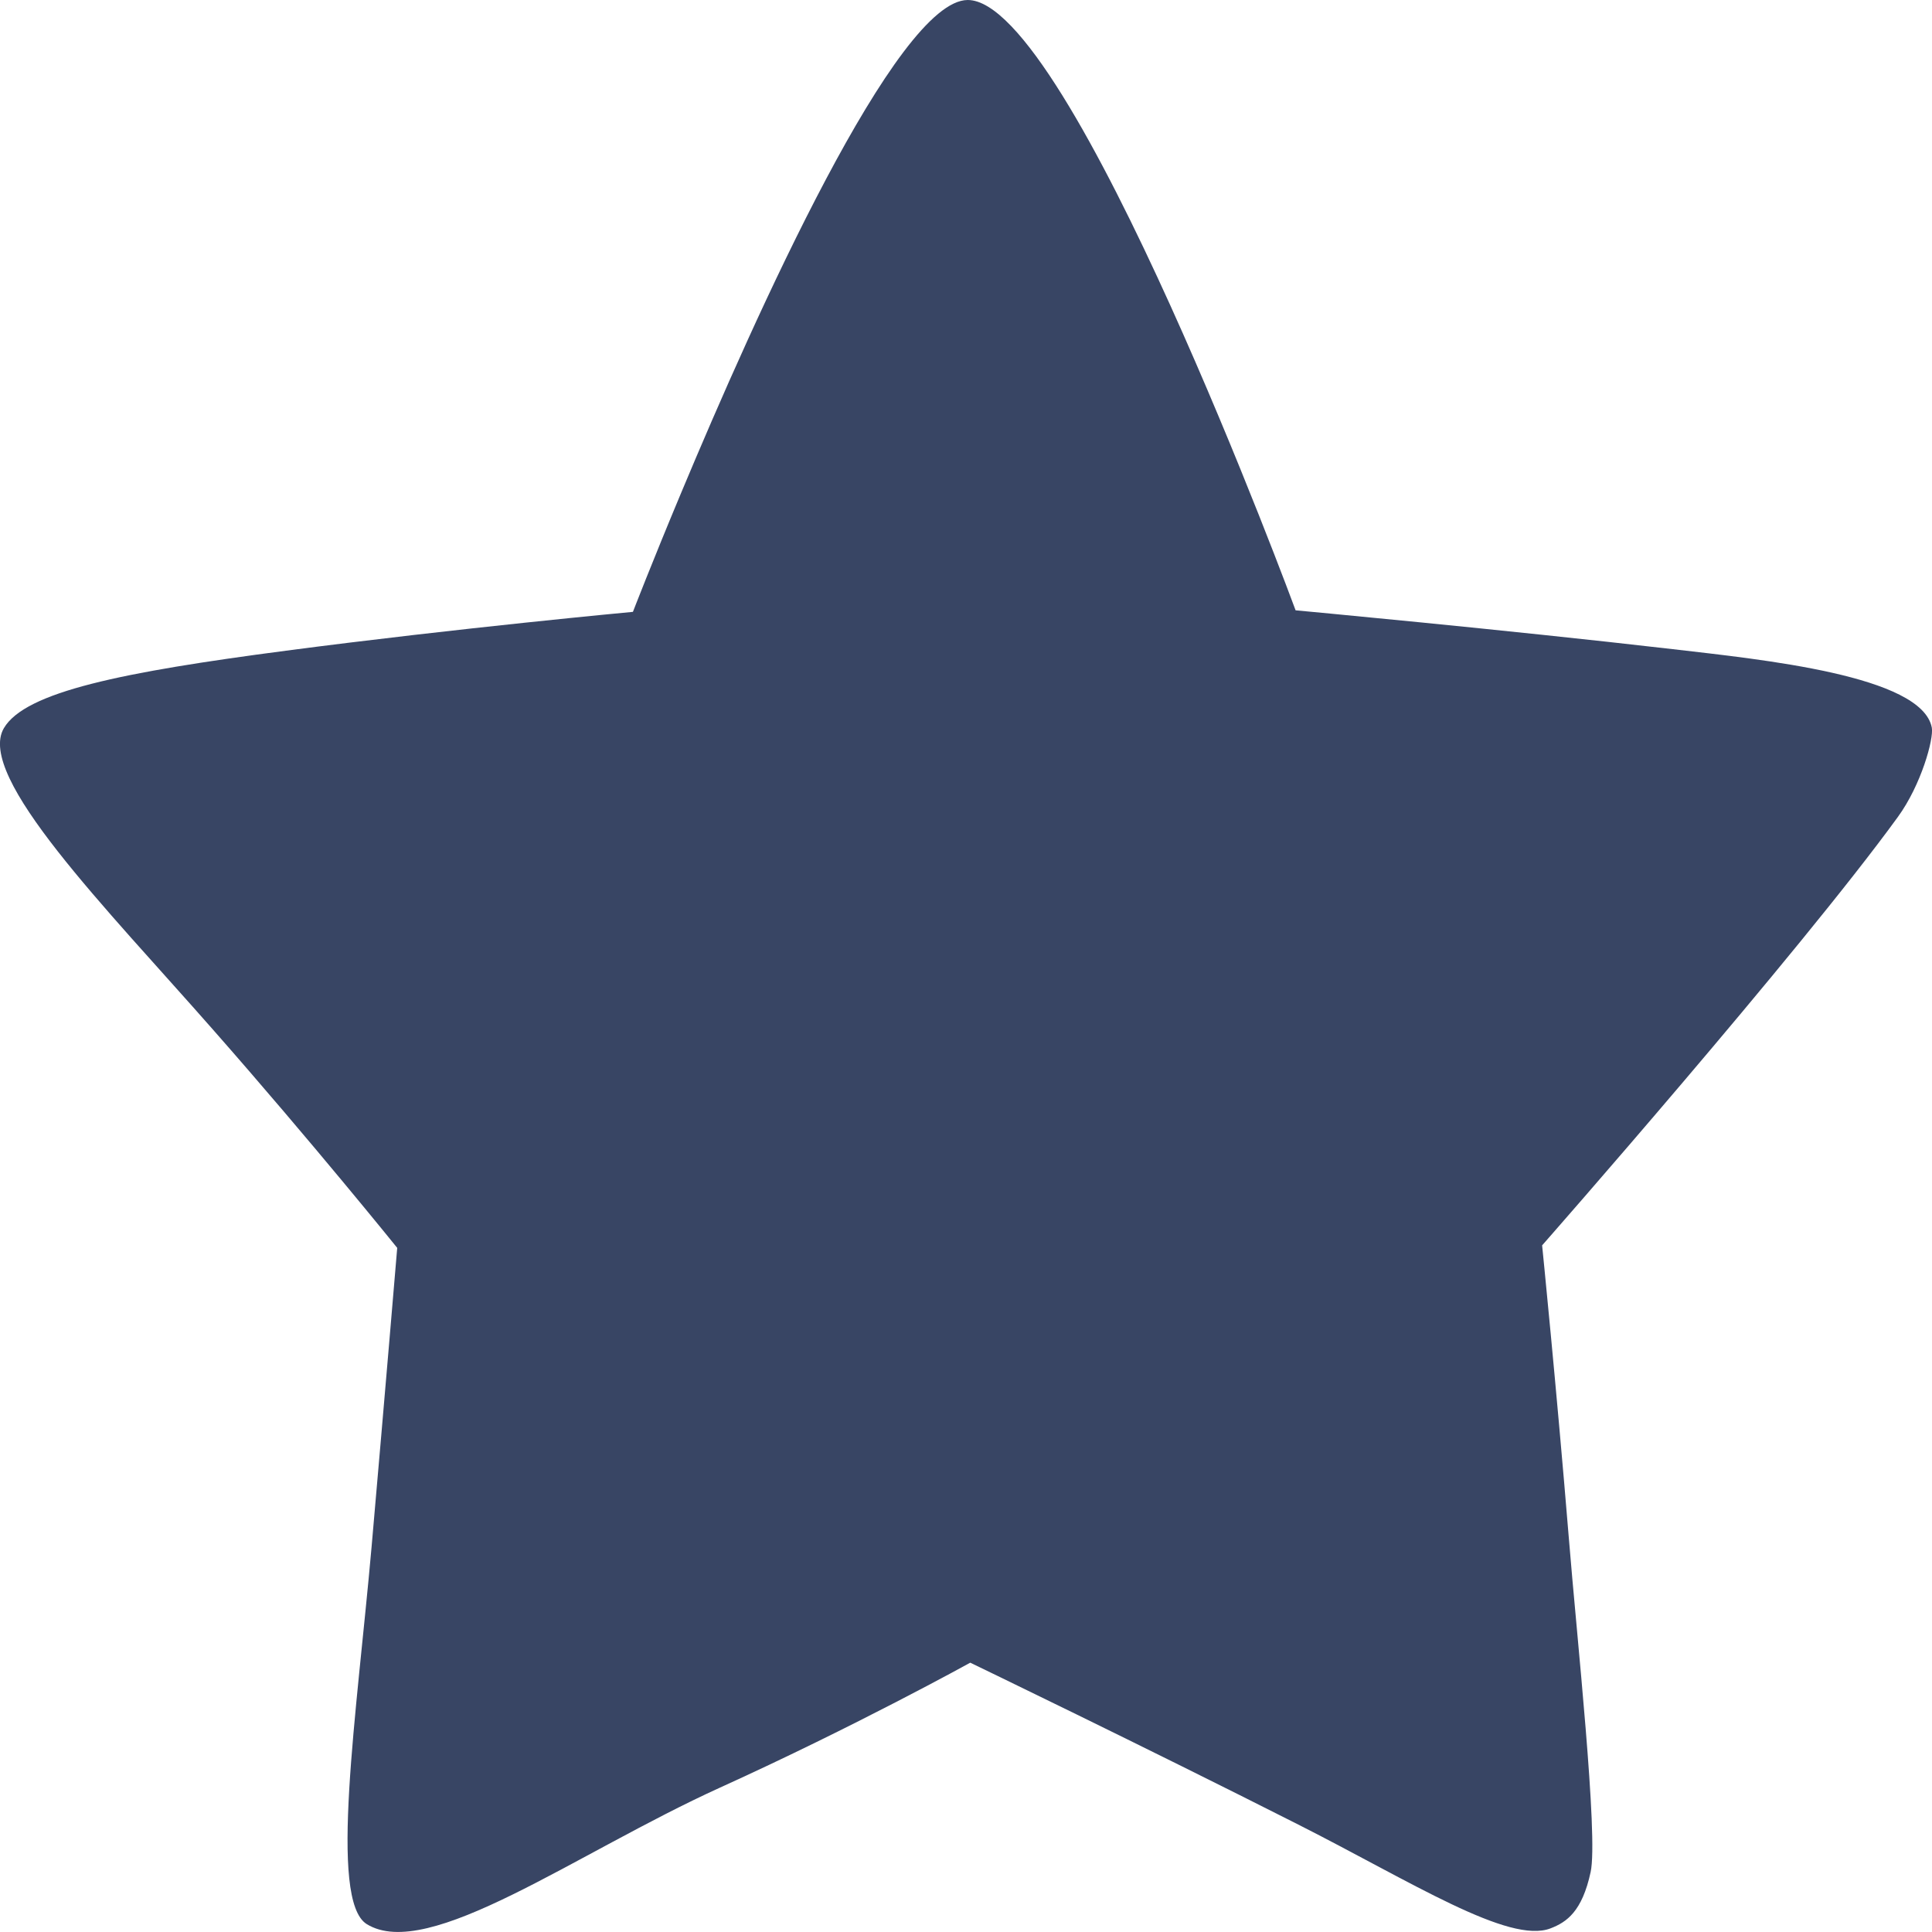
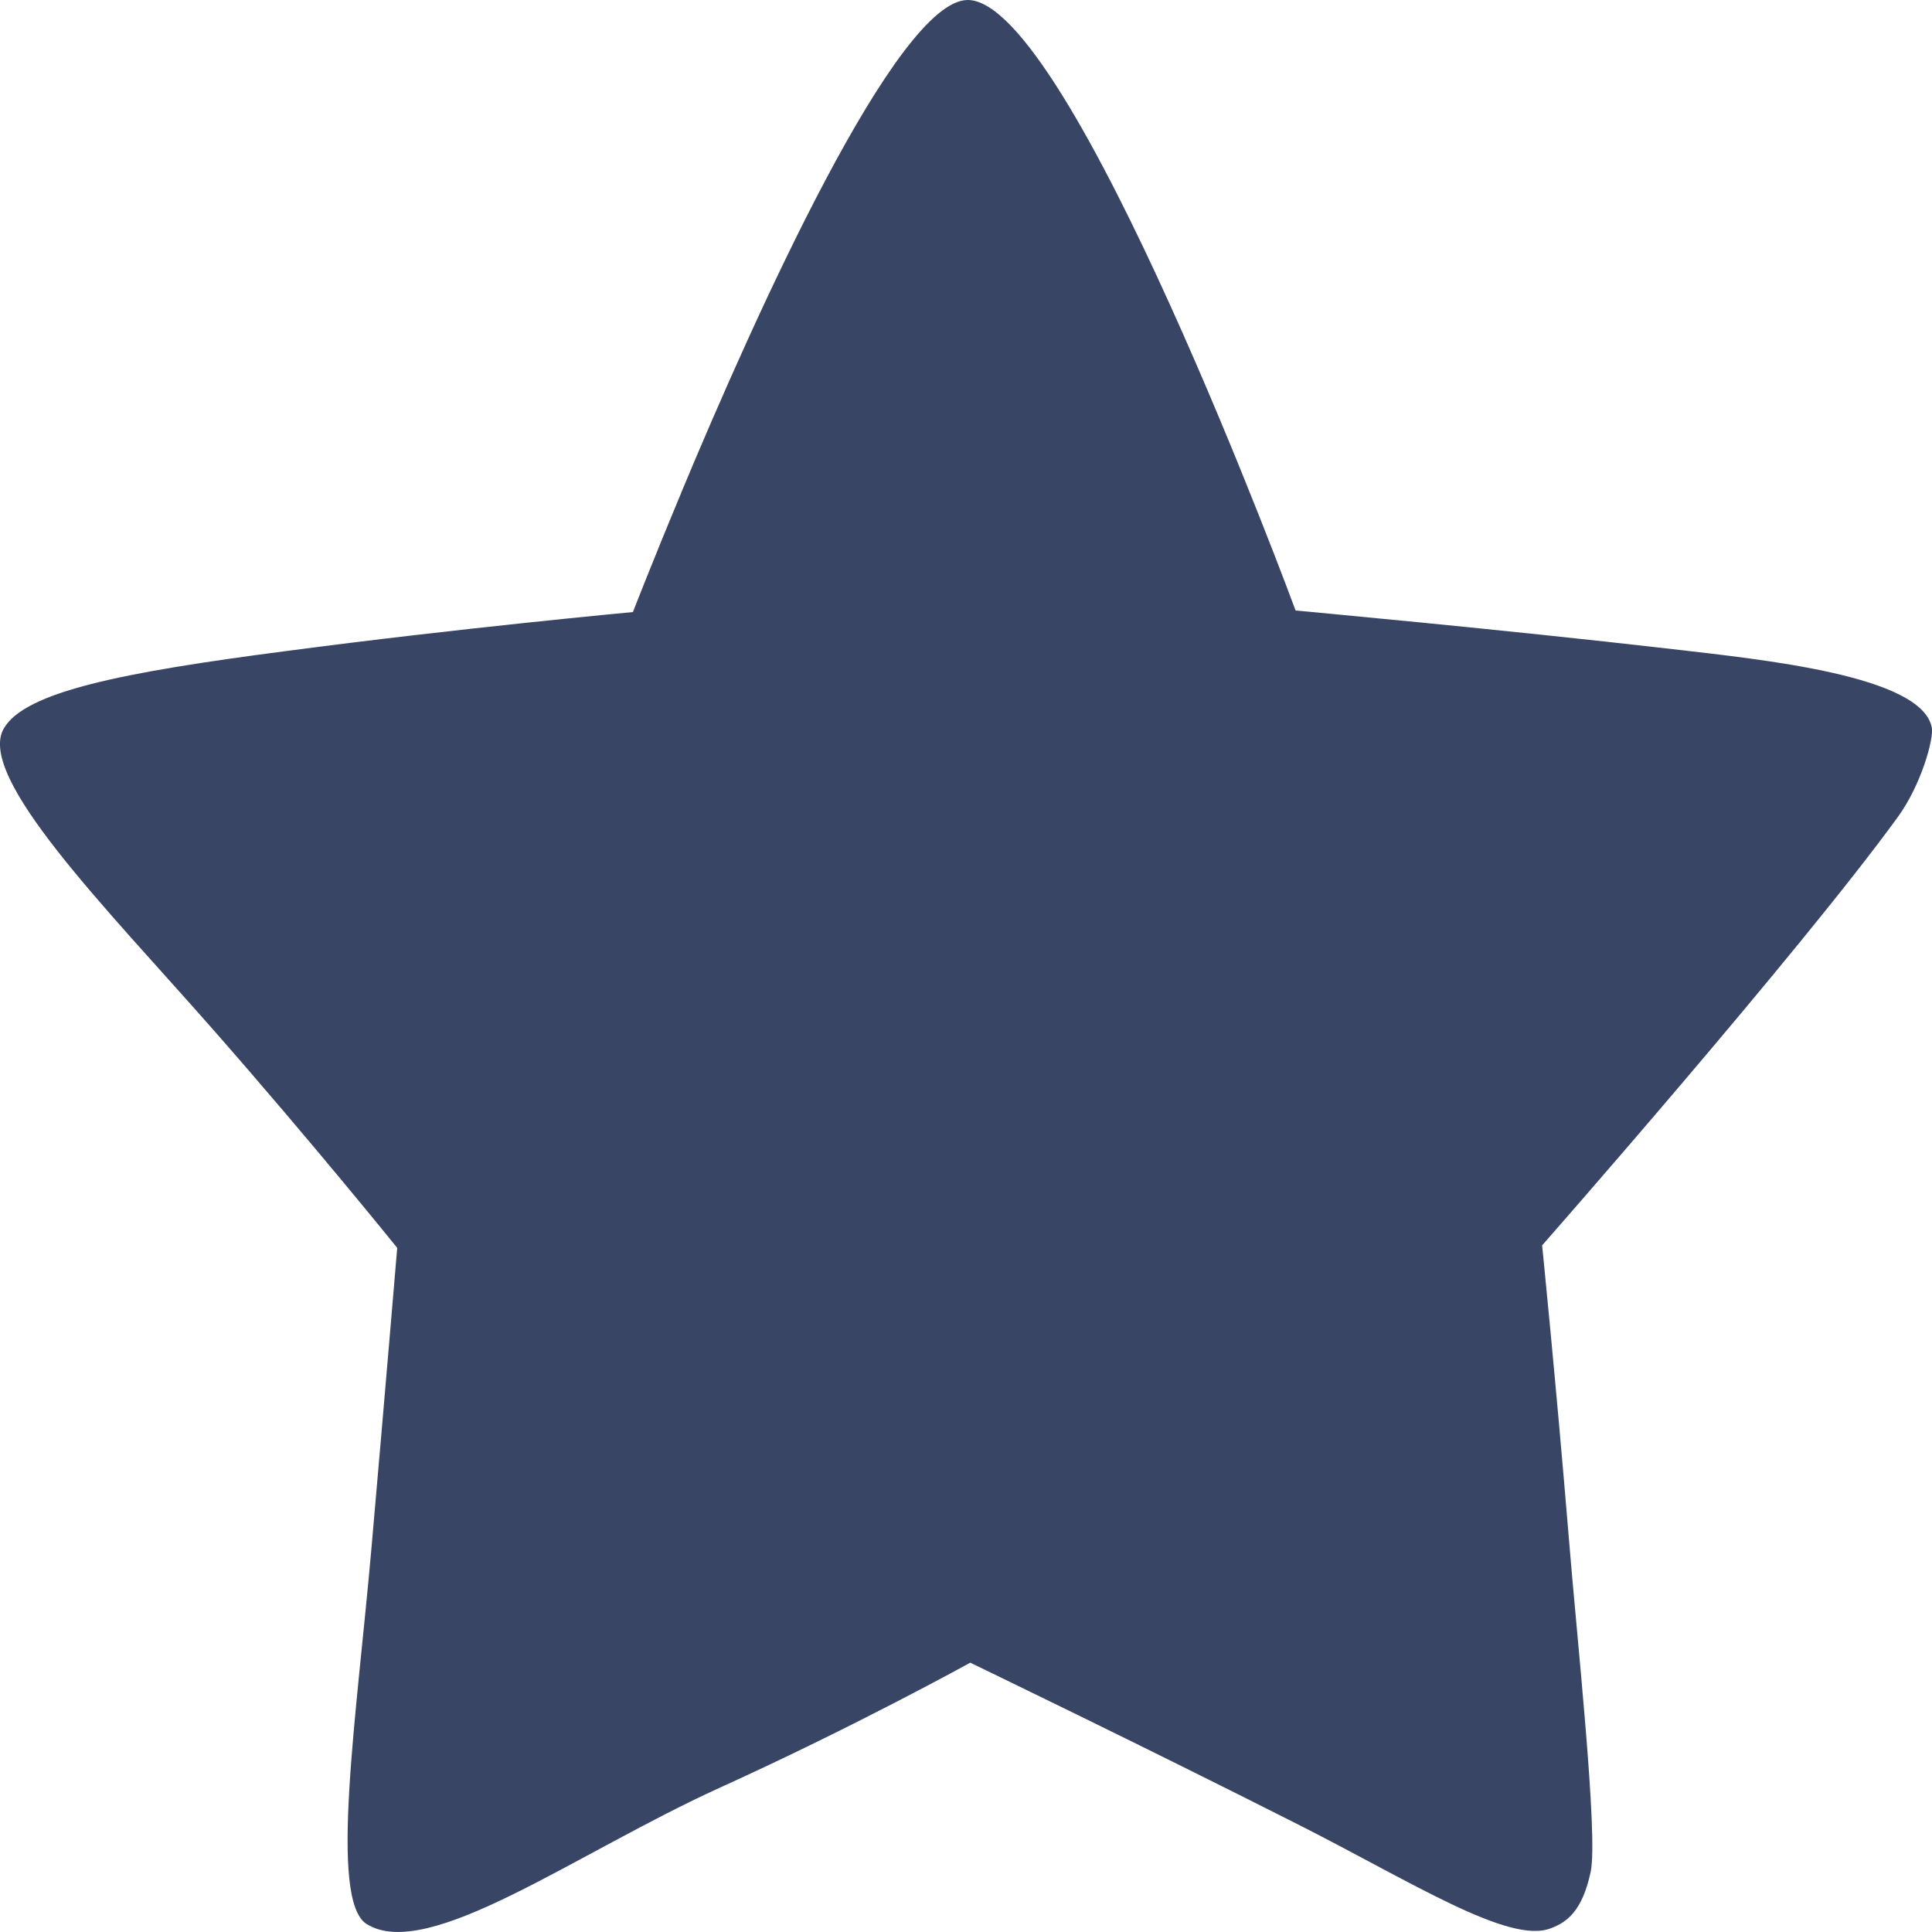
- <svg xmlns="http://www.w3.org/2000/svg" width="10" height="10" viewBox="0 0 10 10" fill="none">
-   <path fill-rule="evenodd" clip-rule="evenodd" d="M3.526 2.55C3.911 1.629 4.642 0 5.009 0C5.541 -0 6.706 3.159 6.706 3.159C6.706 3.159 7.786 3.259 8.658 3.36C9.121 3.414 9.947 3.496 9.999 3.766C10.01 3.824 9.944 4.063 9.823 4.229C9.311 4.934 7.982 6.446 7.982 6.446C7.982 6.446 8.055 7.168 8.12 7.958C8.161 8.469 8.274 9.505 8.233 9.69C8.189 9.894 8.109 9.949 8.026 9.981C7.81 10.065 7.307 9.741 6.72 9.444C5.92 9.039 5.022 8.606 5.022 8.606C5.022 8.606 4.429 8.934 3.726 9.253C2.976 9.594 2.216 10.156 1.898 9.959C1.7 9.835 1.847 8.869 1.923 8.01C1.994 7.199 2.056 6.459 2.056 6.459C2.056 6.459 1.616 5.913 1.103 5.33C0.549 4.699 -0.126 4.019 0.02 3.769C0.131 3.58 0.634 3.479 1.48 3.368C2.379 3.25 3.276 3.167 3.276 3.167C3.276 3.167 3.374 2.913 3.526 2.55Z" fill="#384564" />
+ <svg xmlns="http://www.w3.org/2000/svg" fill="none" viewBox="0 0 10 10">
+   <path fill="#384564" fill-rule="evenodd" d="M3.526 2.55C3.91 1.629 4.642 0 5.009 0c.532 0 1.697 3.16 1.697 3.16s1.08.099 1.952.2c.463.054 1.29.136 1.341.406.011.058-.055.297-.176.463-.512.705-1.841 2.217-1.841 2.217s.073.722.138 1.512c.041.511.154 1.547.113 1.732-.044.204-.124.26-.207.291-.216.084-.719-.24-1.306-.537-.8-.405-1.698-.838-1.698-.838s-.593.328-1.296.647c-.75.341-1.51.903-1.828.706-.198-.124-.05-1.09.025-1.95.071-.81.133-1.55.133-1.55s-.44-.546-.953-1.13C.55 4.7-.126 4.02.02 3.77c.11-.19.614-.29 1.46-.4.899-.119 1.796-.202 1.796-.202s.098-.253.25-.617Z" clip-rule="evenodd" />
</svg>
